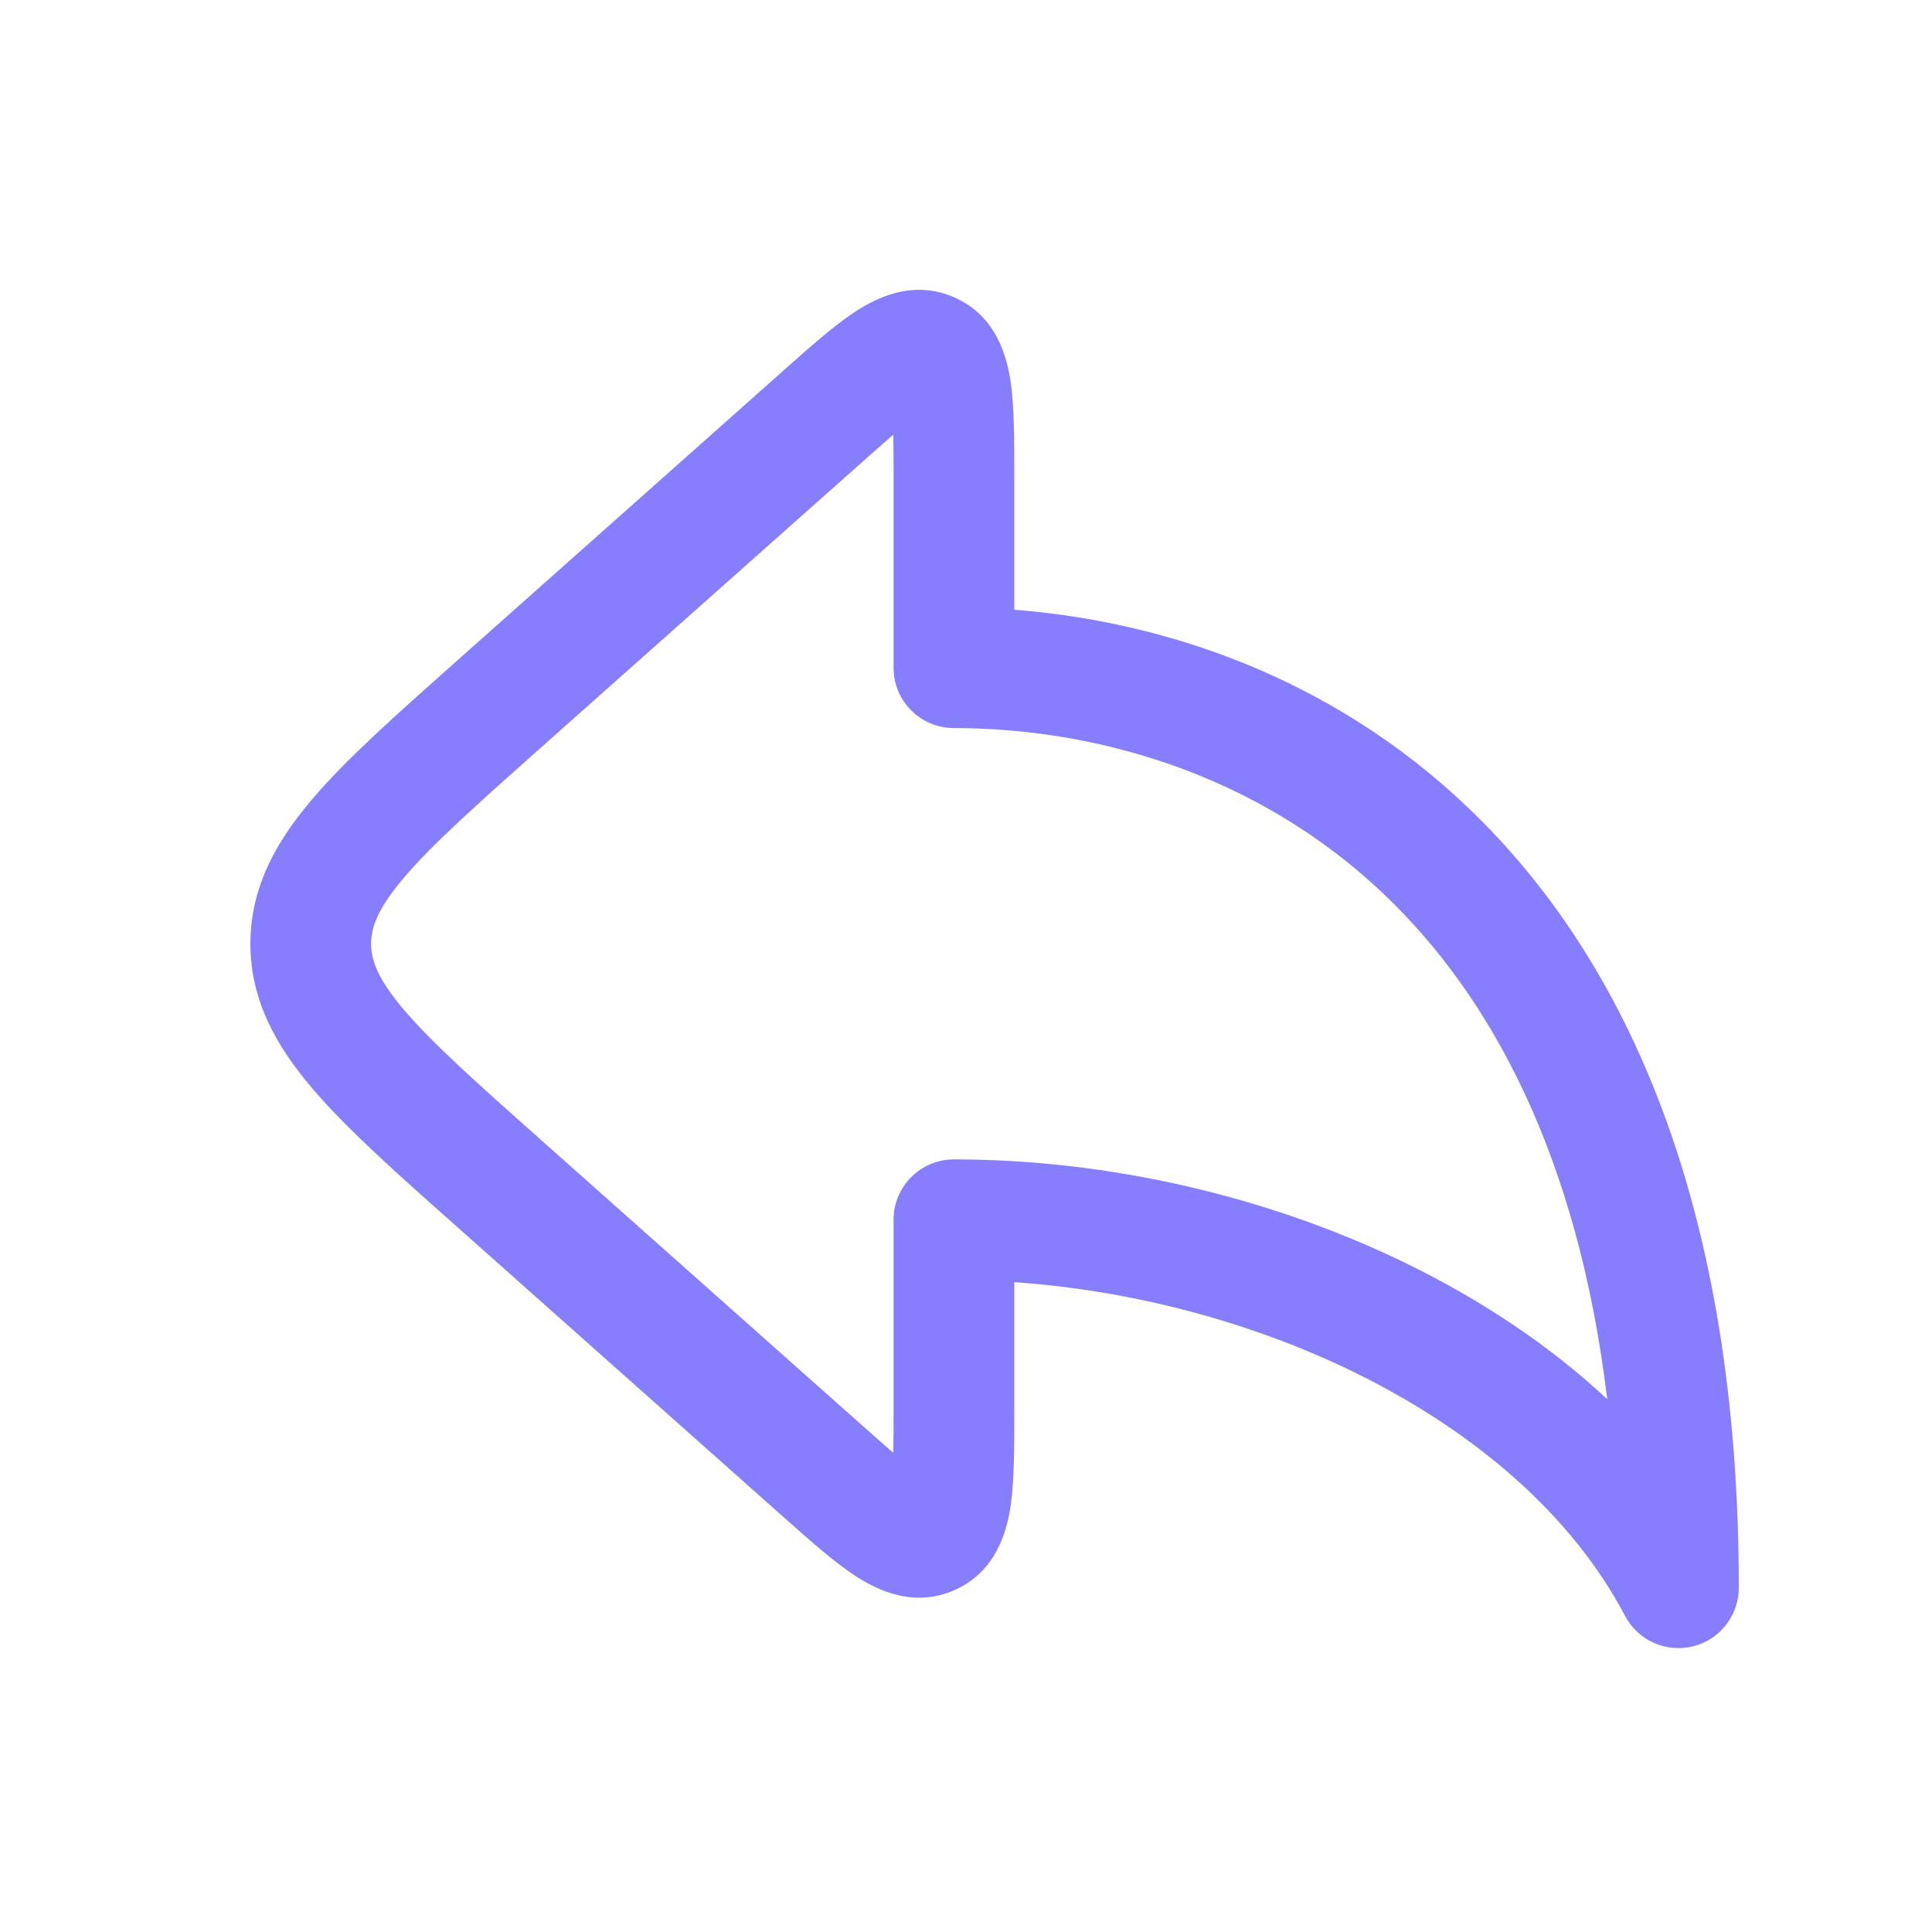
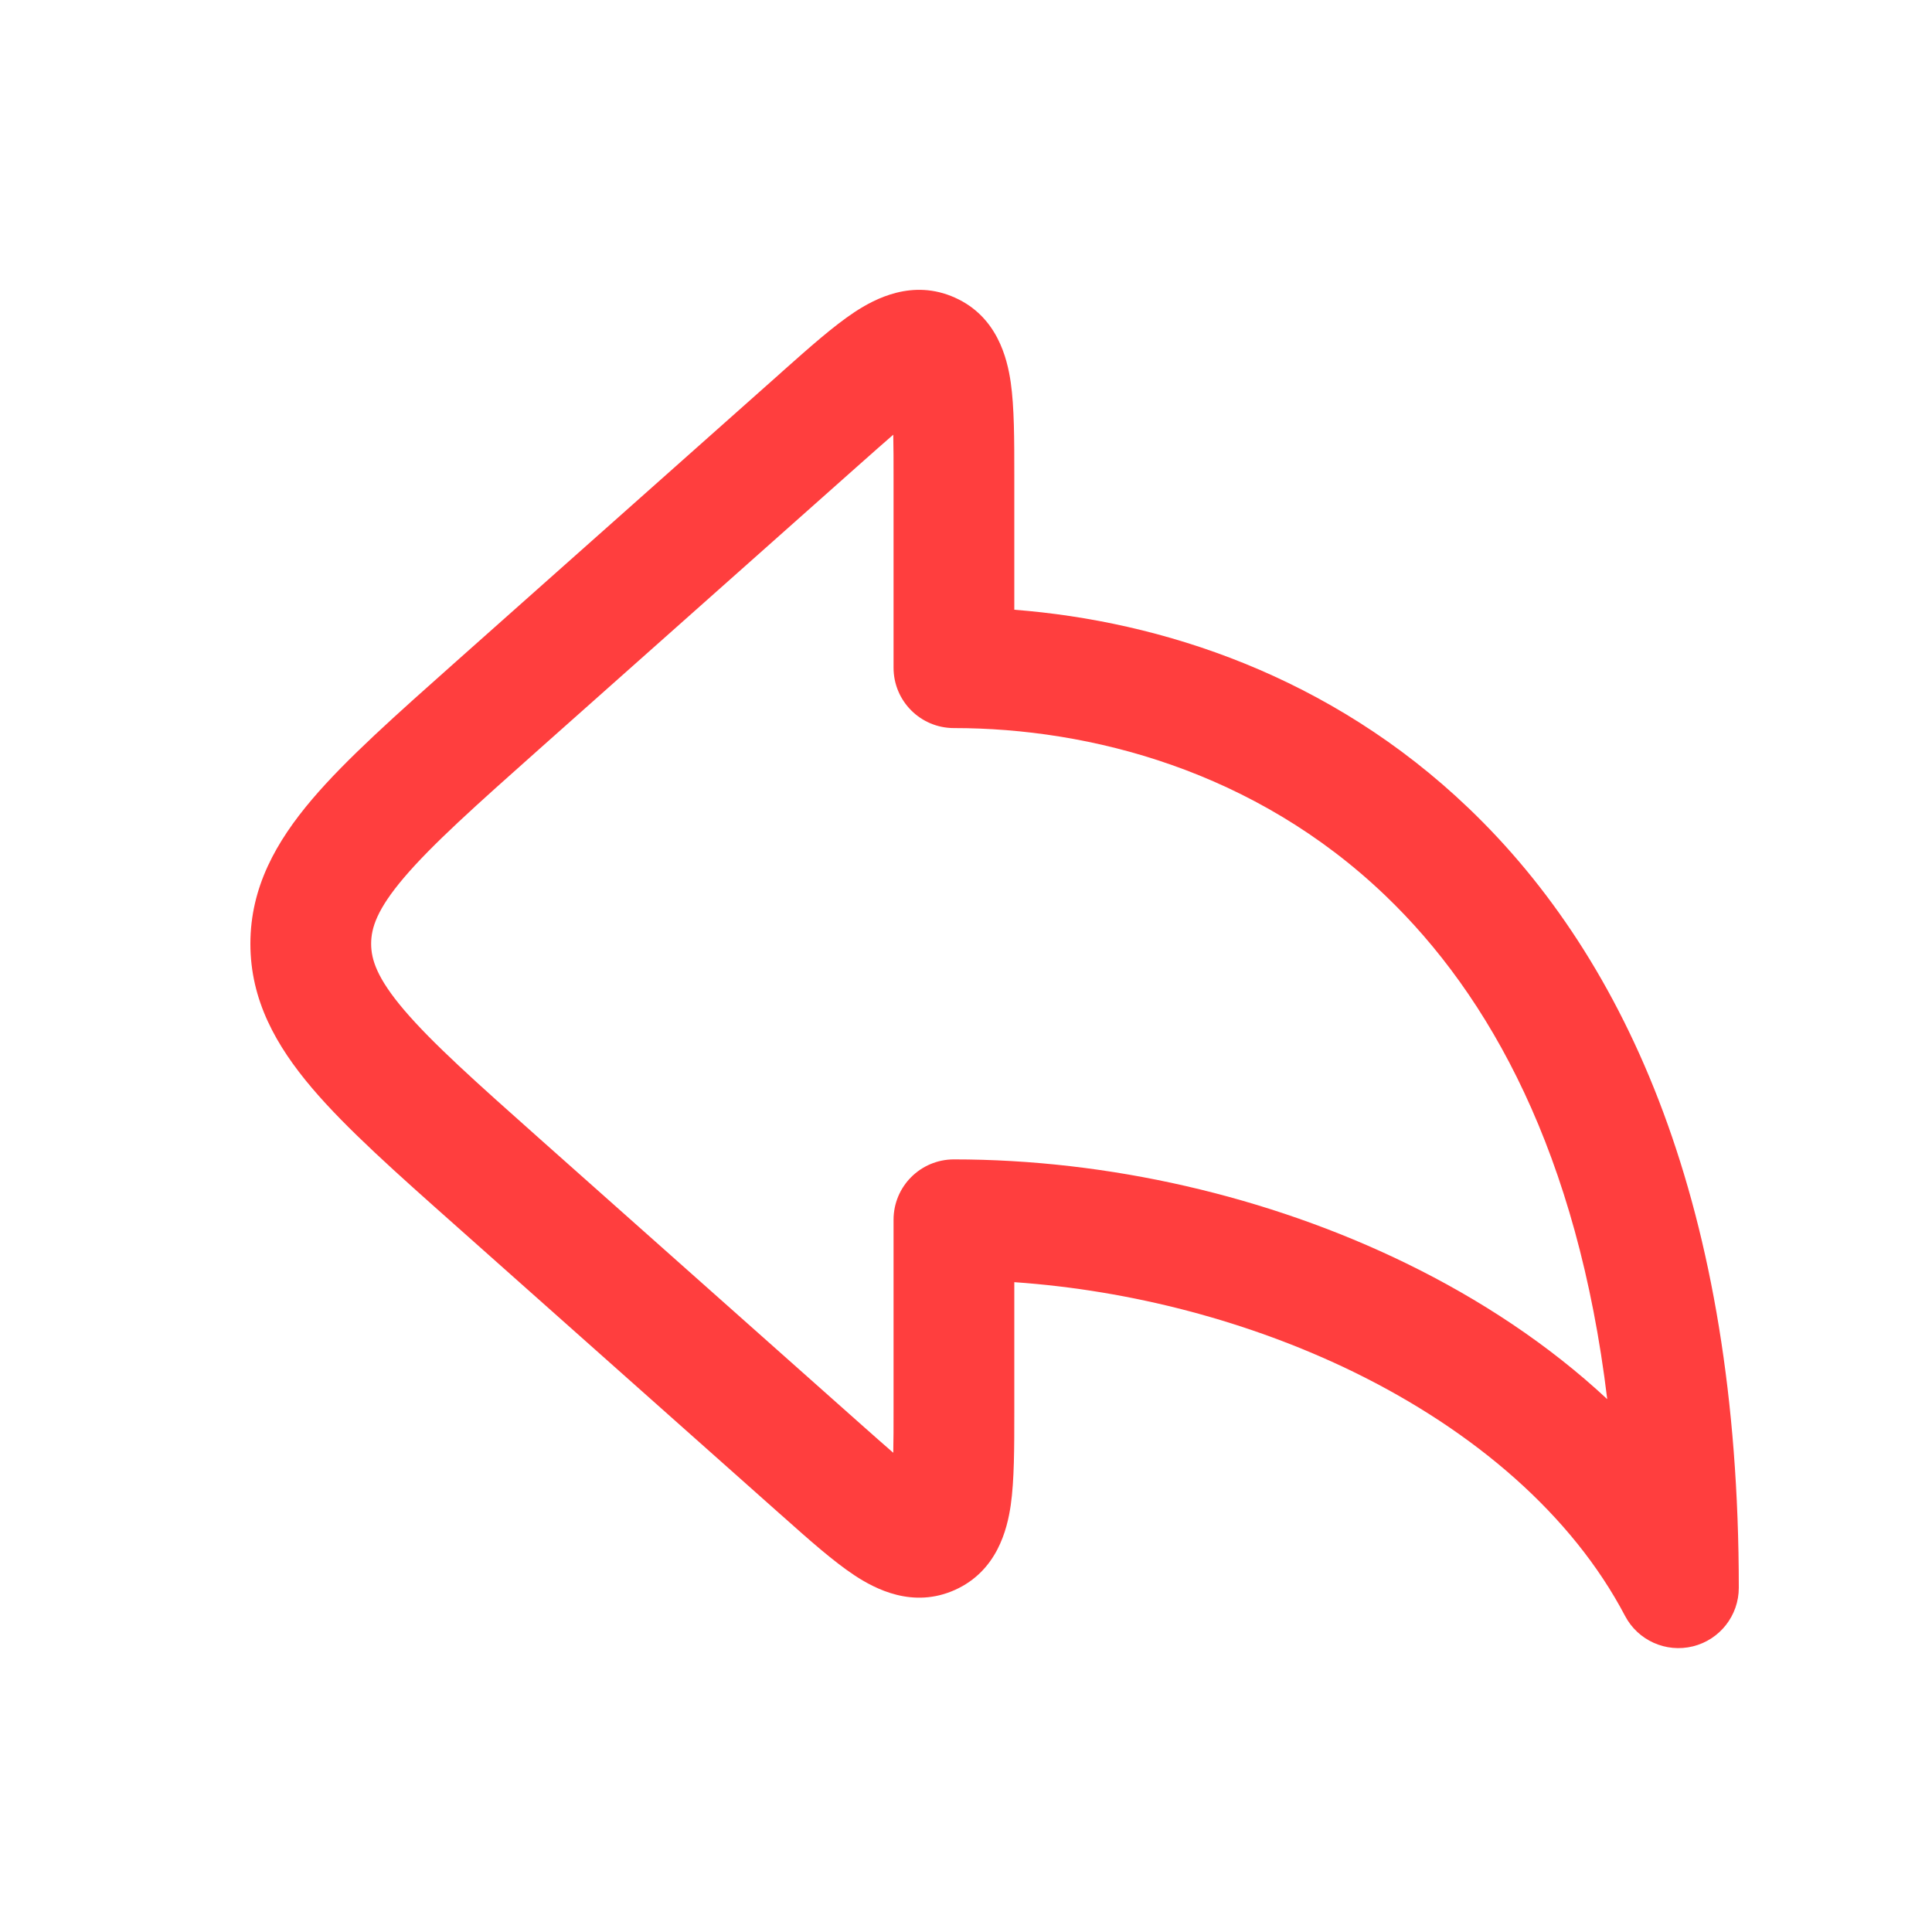
<svg xmlns="http://www.w3.org/2000/svg" width="20" height="20" viewBox="0 0 20 20" fill="none">
-   <path fill-rule="evenodd" clip-rule="evenodd" d="M8.105 3.84C8.094 3.85 8.084 3.859 8.073 3.869L4.728 6.842C4.104 7.397 3.586 7.856 3.231 8.274C2.858 8.713 2.592 9.185 2.592 9.77C2.592 10.354 2.858 10.826 3.231 11.265C3.586 11.683 4.104 12.143 4.728 12.697L8.073 15.671C8.084 15.68 8.094 15.69 8.105 15.699C8.375 15.94 8.628 16.164 8.846 16.308C9.06 16.449 9.449 16.654 9.885 16.459C10.321 16.263 10.426 15.835 10.463 15.582C10.5 15.323 10.5 14.985 10.5 14.624C10.5 14.609 10.5 14.595 10.5 14.581V13.273C11.71 13.357 12.935 13.678 14.008 14.2C15.268 14.815 16.275 15.686 16.822 16.727C16.955 16.981 17.245 17.112 17.525 17.043C17.804 16.974 18 16.724 18 16.436C18 12.502 16.849 9.94 15.203 8.366C13.768 6.993 12.02 6.43 10.5 6.312V4.959C10.5 4.944 10.5 4.93 10.5 4.916C10.5 4.554 10.5 4.216 10.463 3.958C10.426 3.704 10.321 3.276 9.885 3.081C9.449 2.885 9.06 3.09 8.846 3.231C8.628 3.375 8.375 3.6 8.105 3.84ZM9.247 4.5C9.153 4.581 9.041 4.681 8.903 4.803L5.593 7.745C4.925 8.339 4.475 8.741 4.183 9.084C3.903 9.413 3.842 9.606 3.842 9.77C3.842 9.933 3.903 10.126 4.183 10.455C4.475 10.798 4.925 11.2 5.593 11.794L8.903 14.736C9.041 14.858 9.153 14.958 9.247 15.039C9.25 14.915 9.25 14.764 9.25 14.581V12.627C9.25 12.281 9.53 12.002 9.875 12.002C11.469 12.002 13.125 12.38 14.555 13.077C15.321 13.45 16.034 13.921 16.638 14.484C16.331 11.944 15.423 10.306 14.339 9.269C12.989 7.977 11.283 7.537 9.875 7.537C9.53 7.537 9.25 7.258 9.25 6.912V4.959C9.25 4.775 9.25 4.624 9.247 4.5Z" fill="#877EFF" />
+   <path fill-rule="evenodd" clip-rule="evenodd" d="M8.105 3.84C8.094 3.85 8.084 3.859 8.073 3.869L4.728 6.842C4.104 7.397 3.586 7.856 3.231 8.274C2.858 8.713 2.592 9.185 2.592 9.77C2.592 10.354 2.858 10.826 3.231 11.265C3.586 11.683 4.104 12.143 4.728 12.697L8.073 15.671C8.084 15.68 8.094 15.69 8.105 15.699C8.375 15.94 8.628 16.164 8.846 16.308C9.06 16.449 9.449 16.654 9.885 16.459C10.321 16.263 10.426 15.835 10.463 15.582C10.5 15.323 10.5 14.985 10.5 14.624C10.5 14.609 10.5 14.595 10.5 14.581V13.273C11.71 13.357 12.935 13.678 14.008 14.2C15.268 14.815 16.275 15.686 16.822 16.727C16.955 16.981 17.245 17.112 17.525 17.043C17.804 16.974 18 16.724 18 16.436C18 12.502 16.849 9.94 15.203 8.366C13.768 6.993 12.02 6.43 10.5 6.312V4.959C10.5 4.944 10.5 4.93 10.5 4.916C10.5 4.554 10.5 4.216 10.463 3.958C10.426 3.704 10.321 3.276 9.885 3.081C9.449 2.885 9.06 3.09 8.846 3.231C8.628 3.375 8.375 3.6 8.105 3.84ZM9.247 4.5C9.153 4.581 9.041 4.681 8.903 4.803L5.593 7.745C4.925 8.339 4.475 8.741 4.183 9.084C3.903 9.413 3.842 9.606 3.842 9.77C3.842 9.933 3.903 10.126 4.183 10.455C4.475 10.798 4.925 11.2 5.593 11.794L8.903 14.736C9.041 14.858 9.153 14.958 9.247 15.039C9.25 14.915 9.25 14.764 9.25 14.581V12.627C9.25 12.281 9.53 12.002 9.875 12.002C11.469 12.002 13.125 12.38 14.555 13.077C15.321 13.45 16.034 13.921 16.638 14.484C16.331 11.944 15.423 10.306 14.339 9.269C12.989 7.977 11.283 7.537 9.875 7.537C9.53 7.537 9.25 7.258 9.25 6.912V4.959C9.25 4.775 9.25 4.624 9.247 4.5Z" fill="#ff3e3e" />
</svg>
